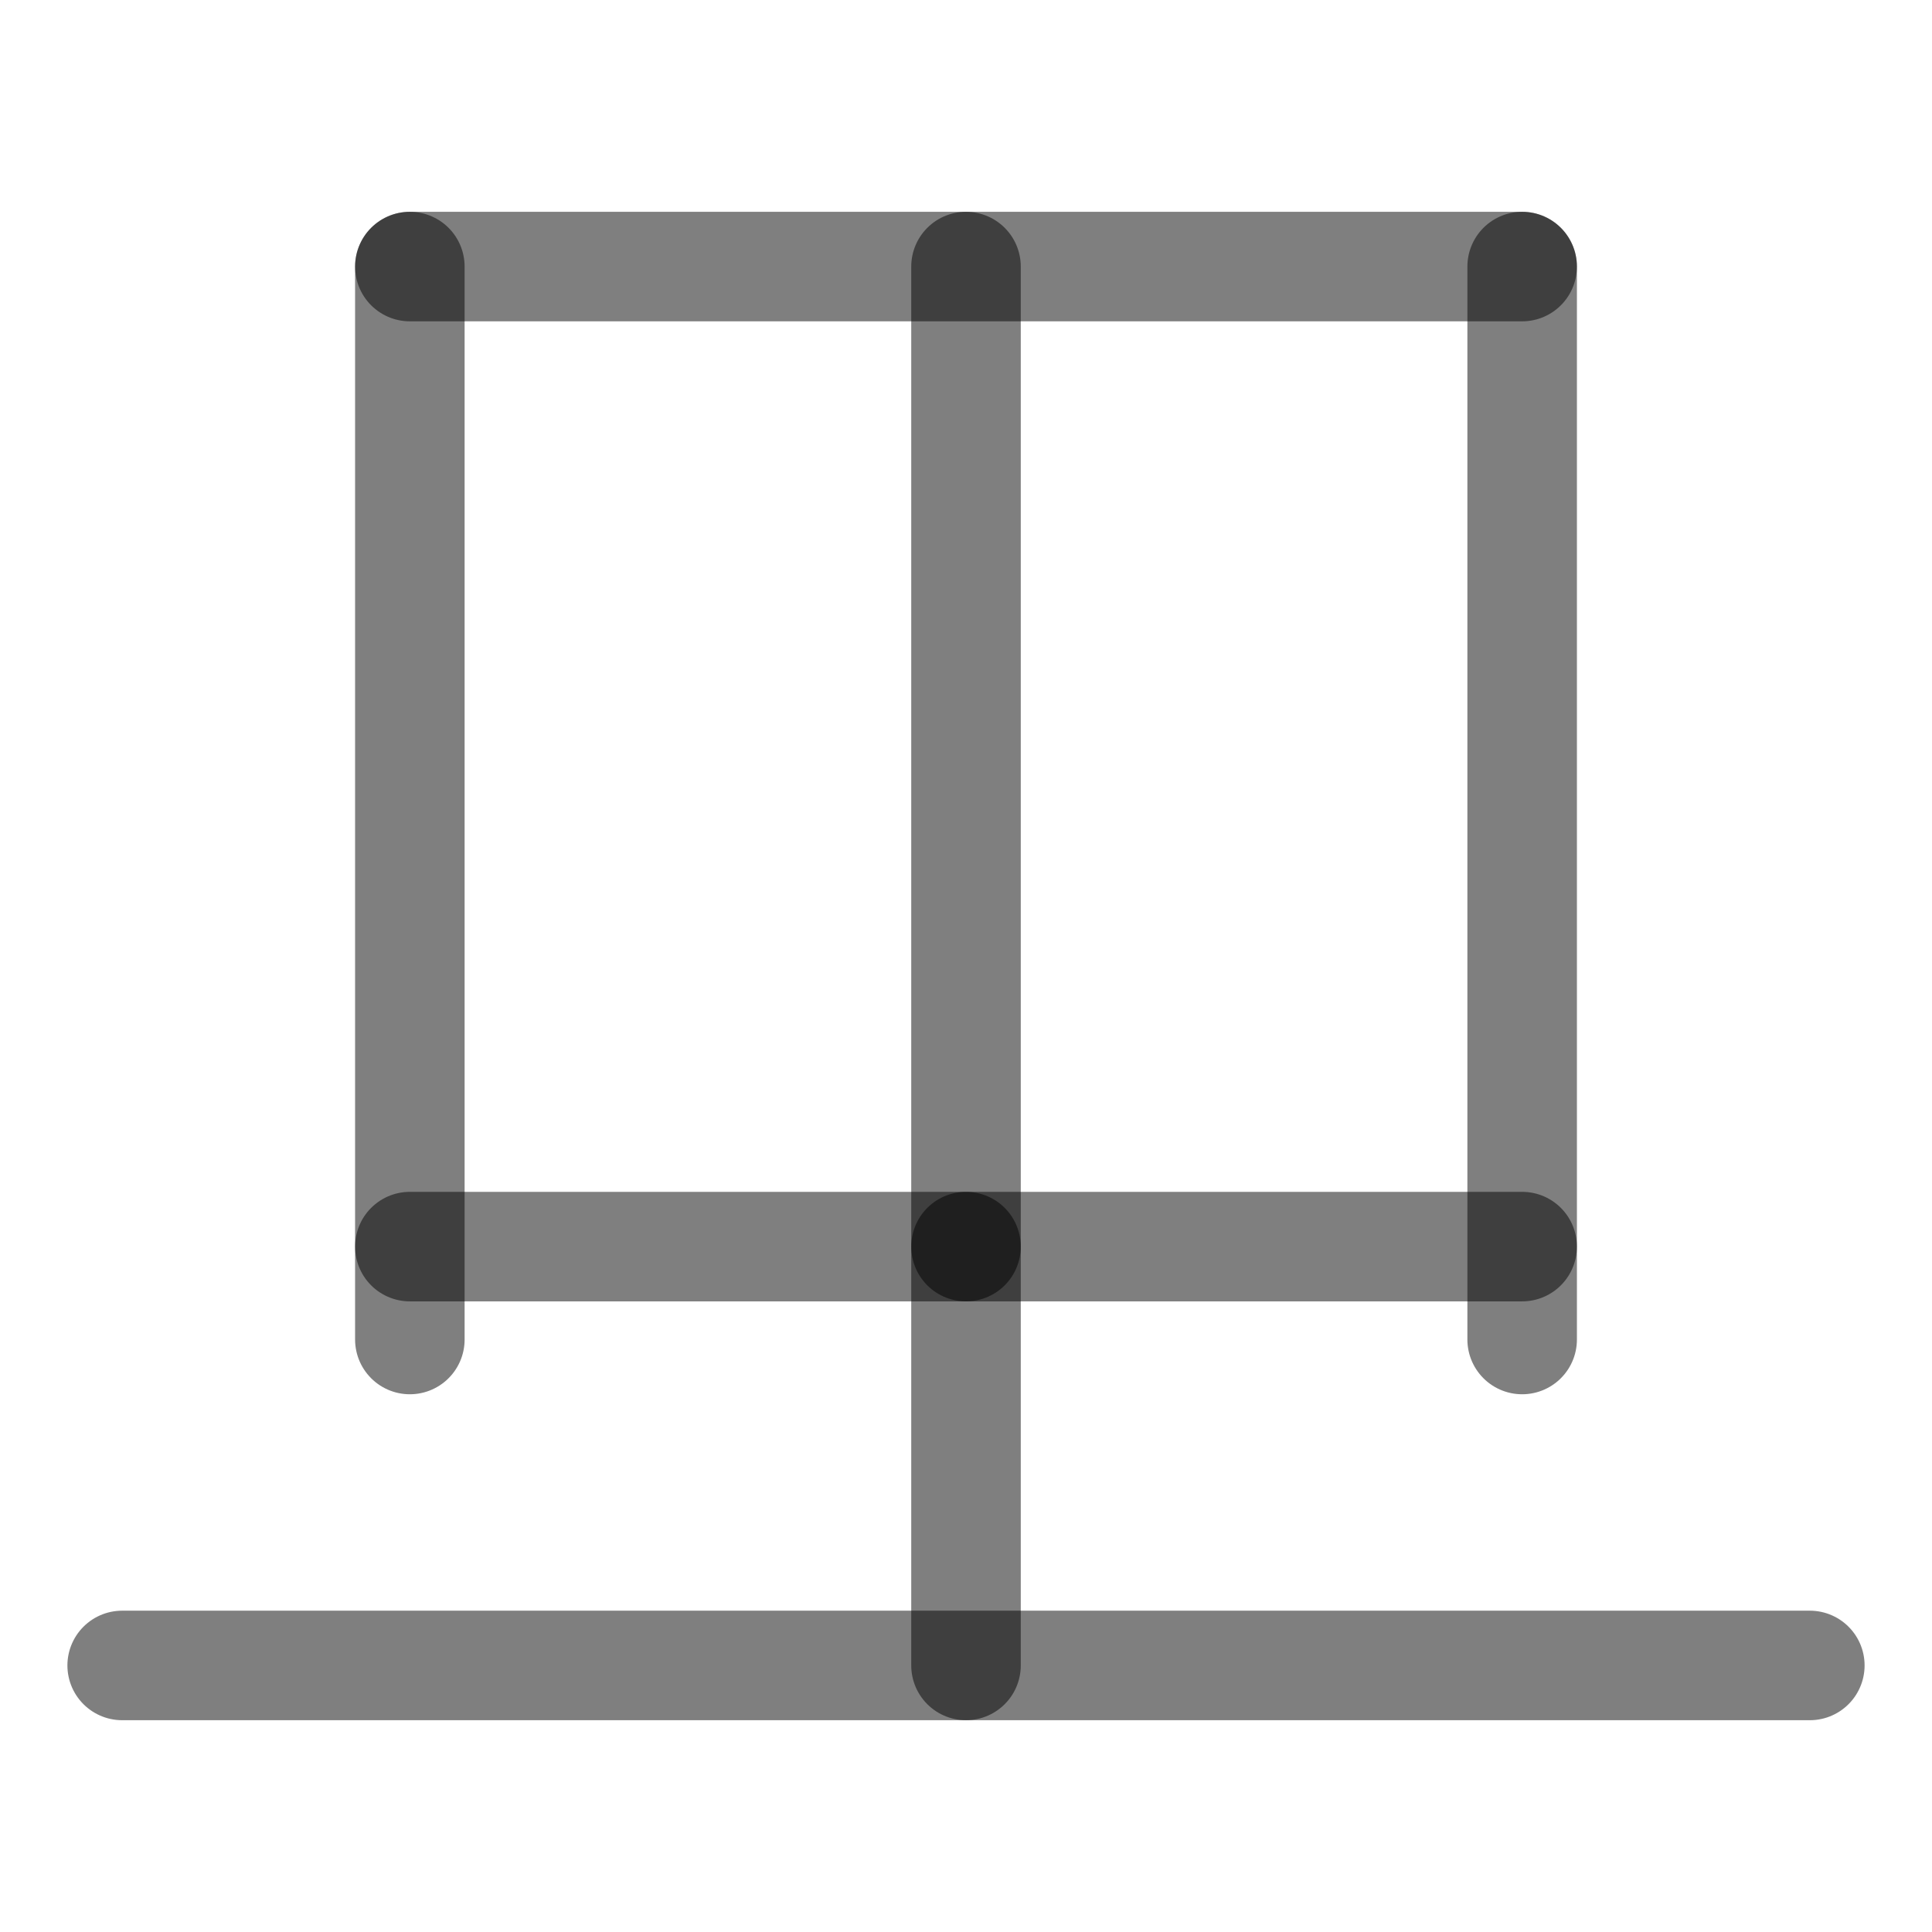
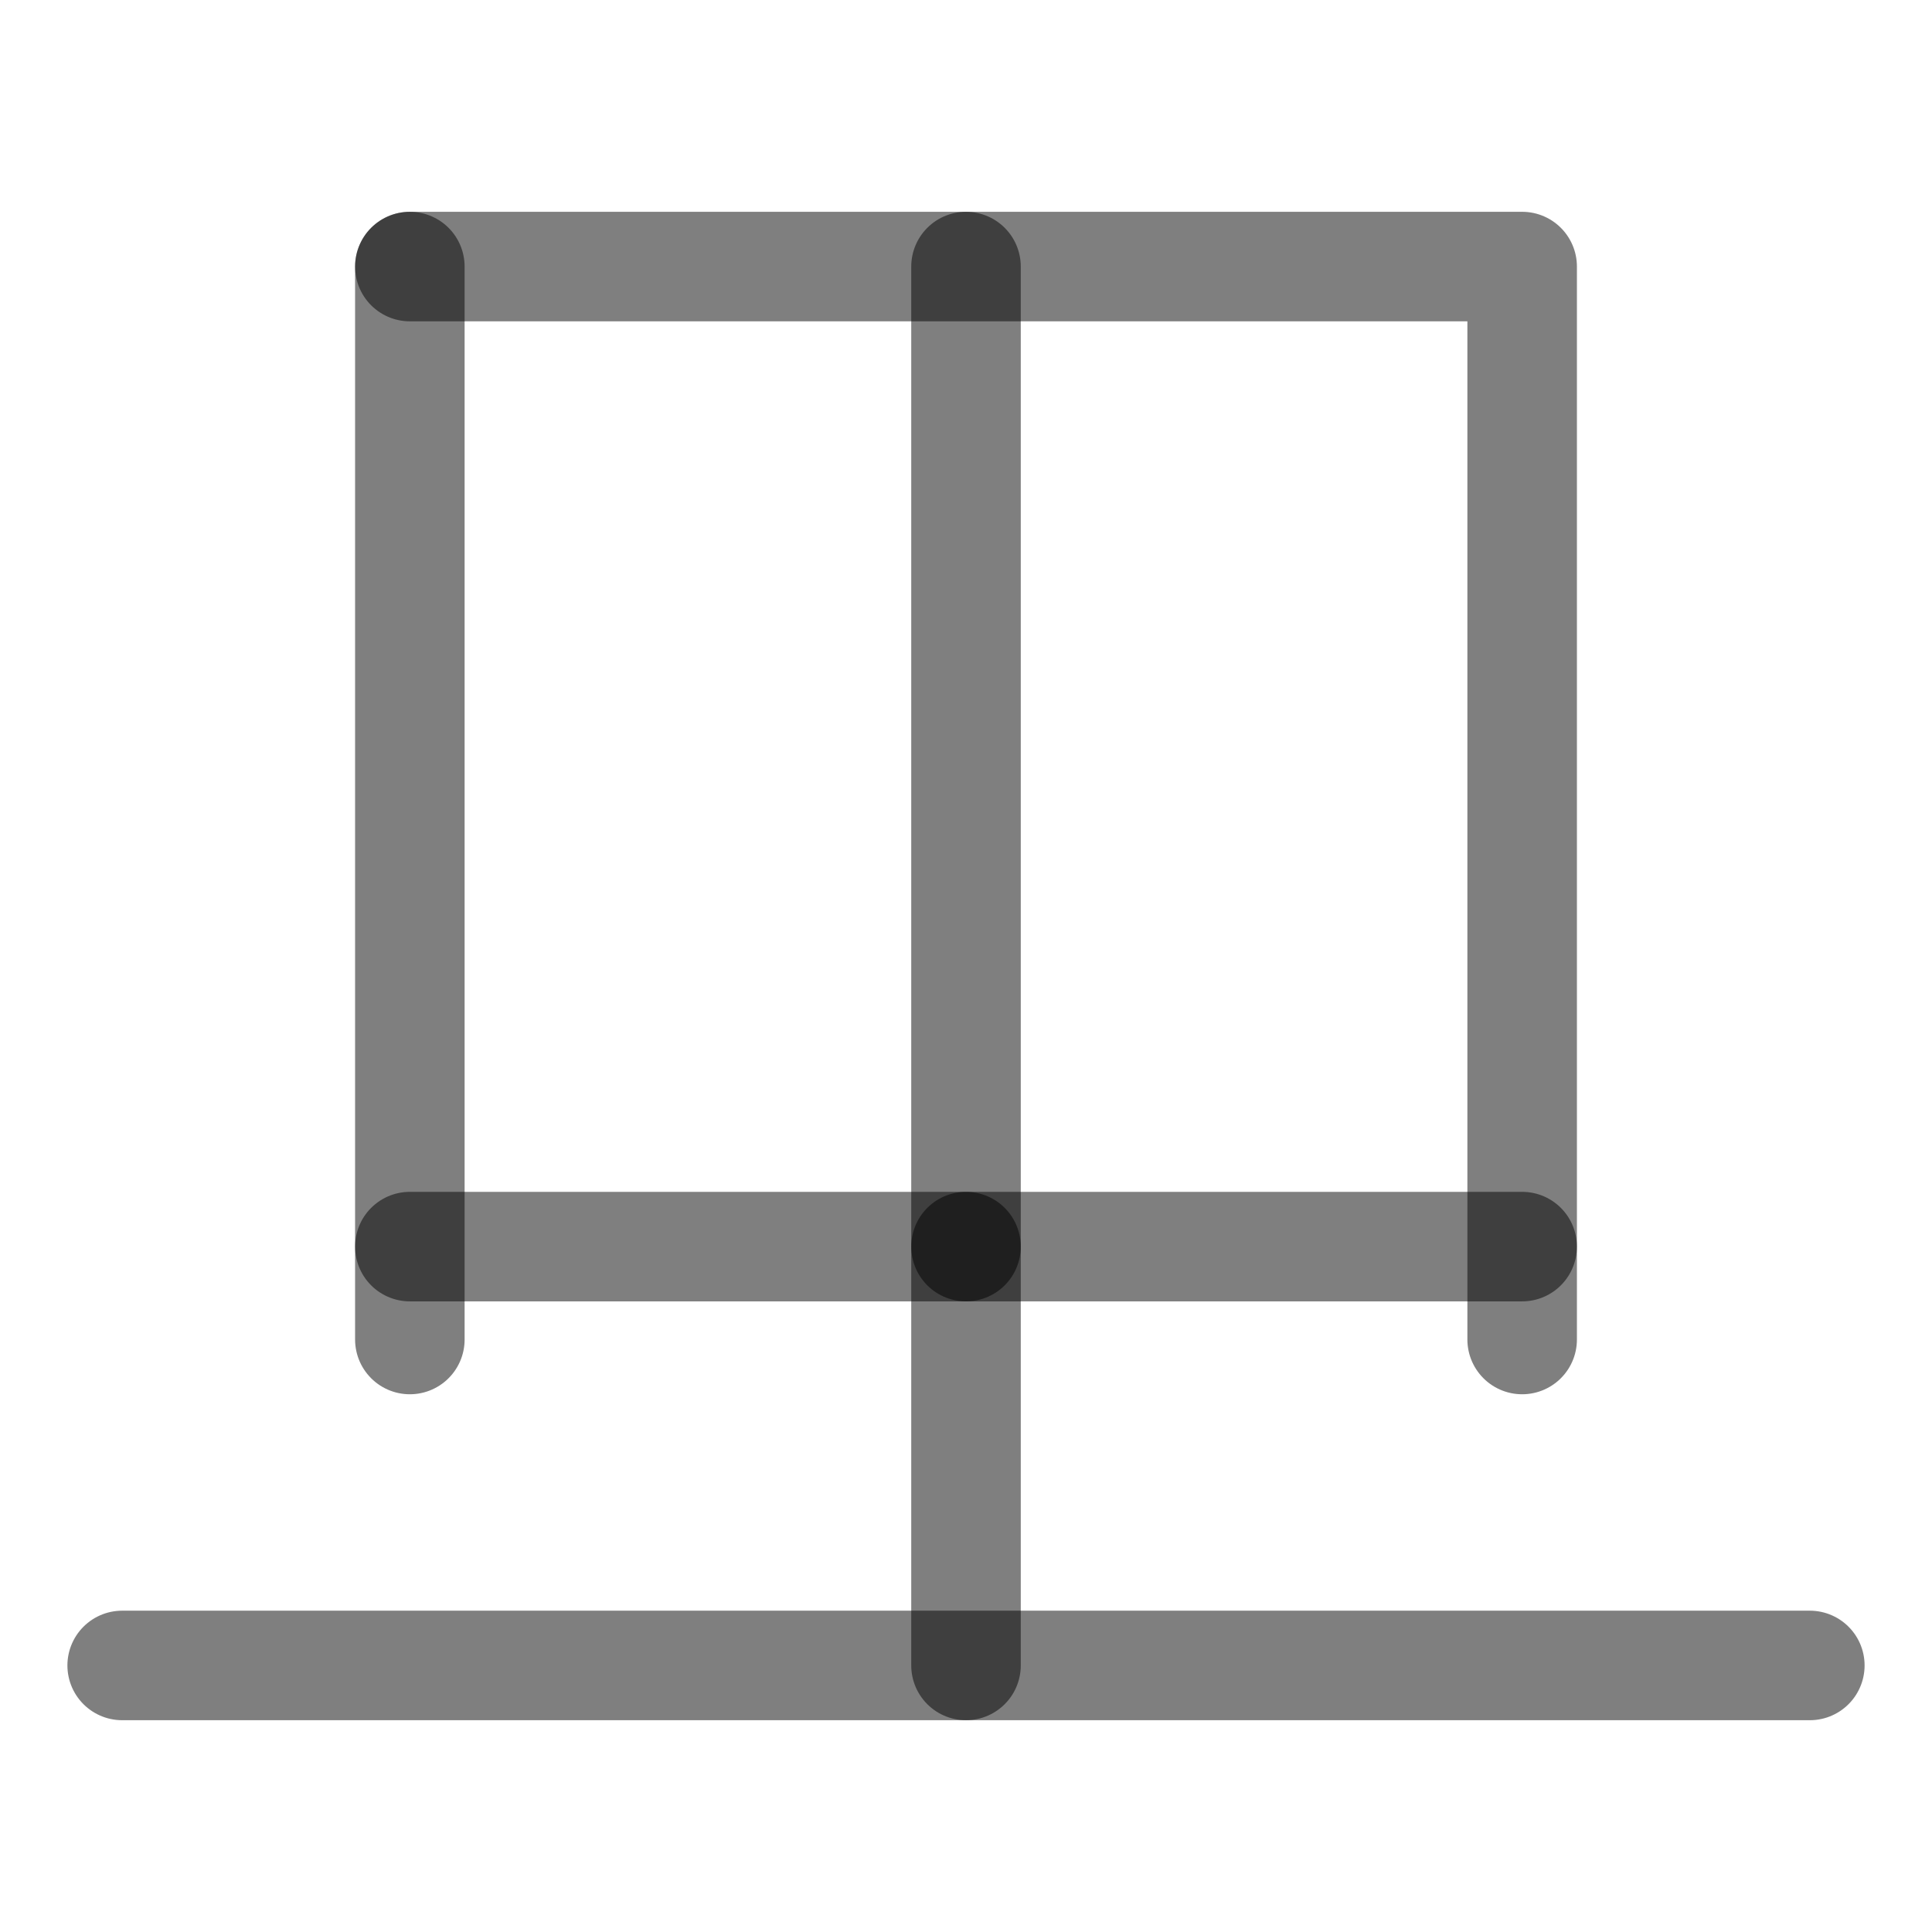
<svg xmlns="http://www.w3.org/2000/svg" width="1000" height="1000" viewBox="0 0 264.583 264.583" version="1.1" id="svg5">
  <defs id="defs2" />
  <path style="fill:#000000;fill-opacity:1;stroke:#000000;stroke-width:15;stroke-linecap:round;stroke-linejoin:round;stroke-dasharray:none;stroke-opacity:0.5" d="M 56.128,36.505 V 183.441" id="path2437" />
-   <path style="fill:#000000;fill-opacity:1;stroke:#000000;stroke-width:15;stroke-linecap:round;stroke-linejoin:round;stroke-dasharray:none;stroke-opacity:0.5" d="M 208.455,36.505 V 183.441" id="path2441" />
-   <path style="fill:#000000;fill-opacity:1;stroke:#000000;stroke-width:15;stroke-linecap:round;stroke-linejoin:round;stroke-dasharray:none;stroke-opacity:0.5" d="M 208.455,36.505 H 56.128" id="path2443" />
+   <path style="fill:none;fill-opacity:1;stroke:#000000;stroke-width:15;stroke-linecap:round;stroke-linejoin:round;stroke-dasharray:none;stroke-opacity:0.5" d="M 56.128,36.505 H 208.455 V 183.441" id="path2443" />
  <path style="fill:#000000;fill-opacity:1;stroke:#000000;stroke-width:15;stroke-linecap:round;stroke-linejoin:round;stroke-dasharray:none;stroke-opacity:0.5" d="M 208.455,170.72 H 56.128" id="path2445" />
  <path style="fill:#000000;fill-opacity:1;stroke:#000000;stroke-width:15;stroke-linecap:round;stroke-linejoin:round;stroke-dasharray:none;stroke-opacity:0.5" d="M 132.292,170.72 V 36.505" id="path31498" />
  <path style="fill:#000000;fill-opacity:1;stroke:#000000;stroke-width:15;stroke-linecap:round;stroke-linejoin:round;stroke-dasharray:none;stroke-opacity:0.5" d="m 132.292,170.72 v 57.359" id="path2423" />
  <path style="fill:#000000;fill-opacity:1;stroke:#000000;stroke-width:15;stroke-linecap:round;stroke-linejoin:round;stroke-dasharray:none;stroke-opacity:0.5" d="M 247.852,228.079 H 16.731" id="path2425" />
</svg>
